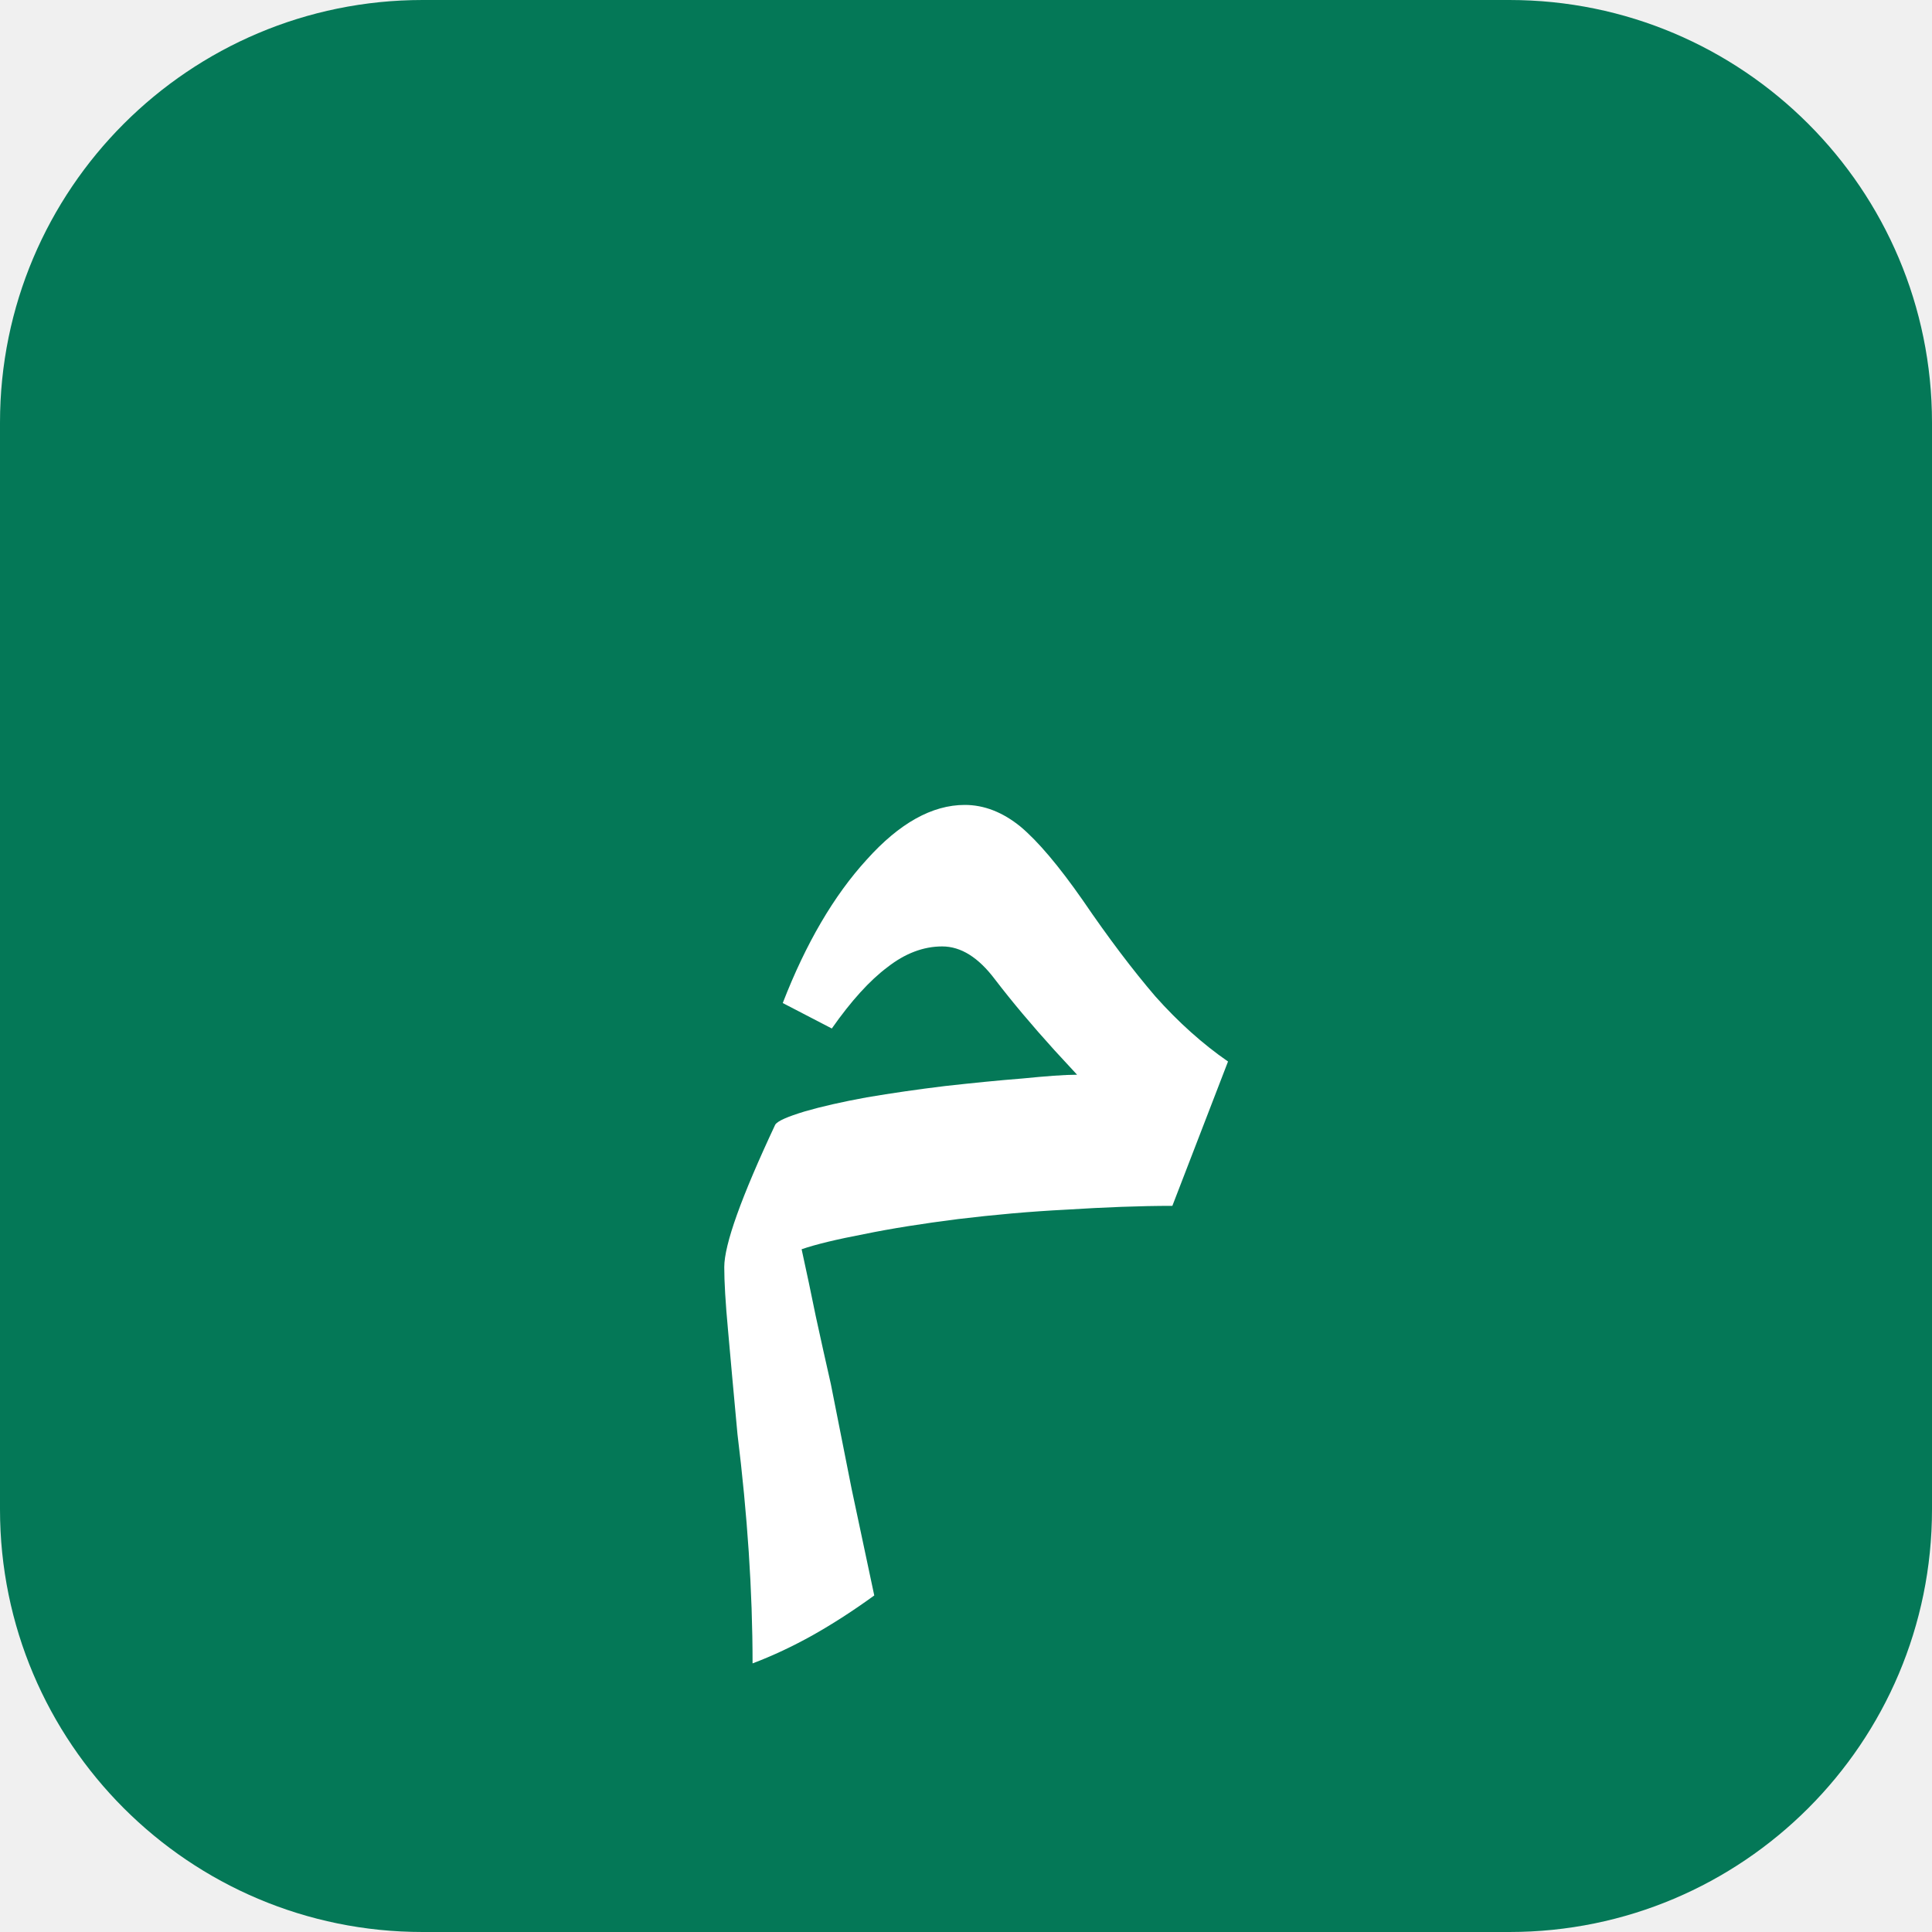
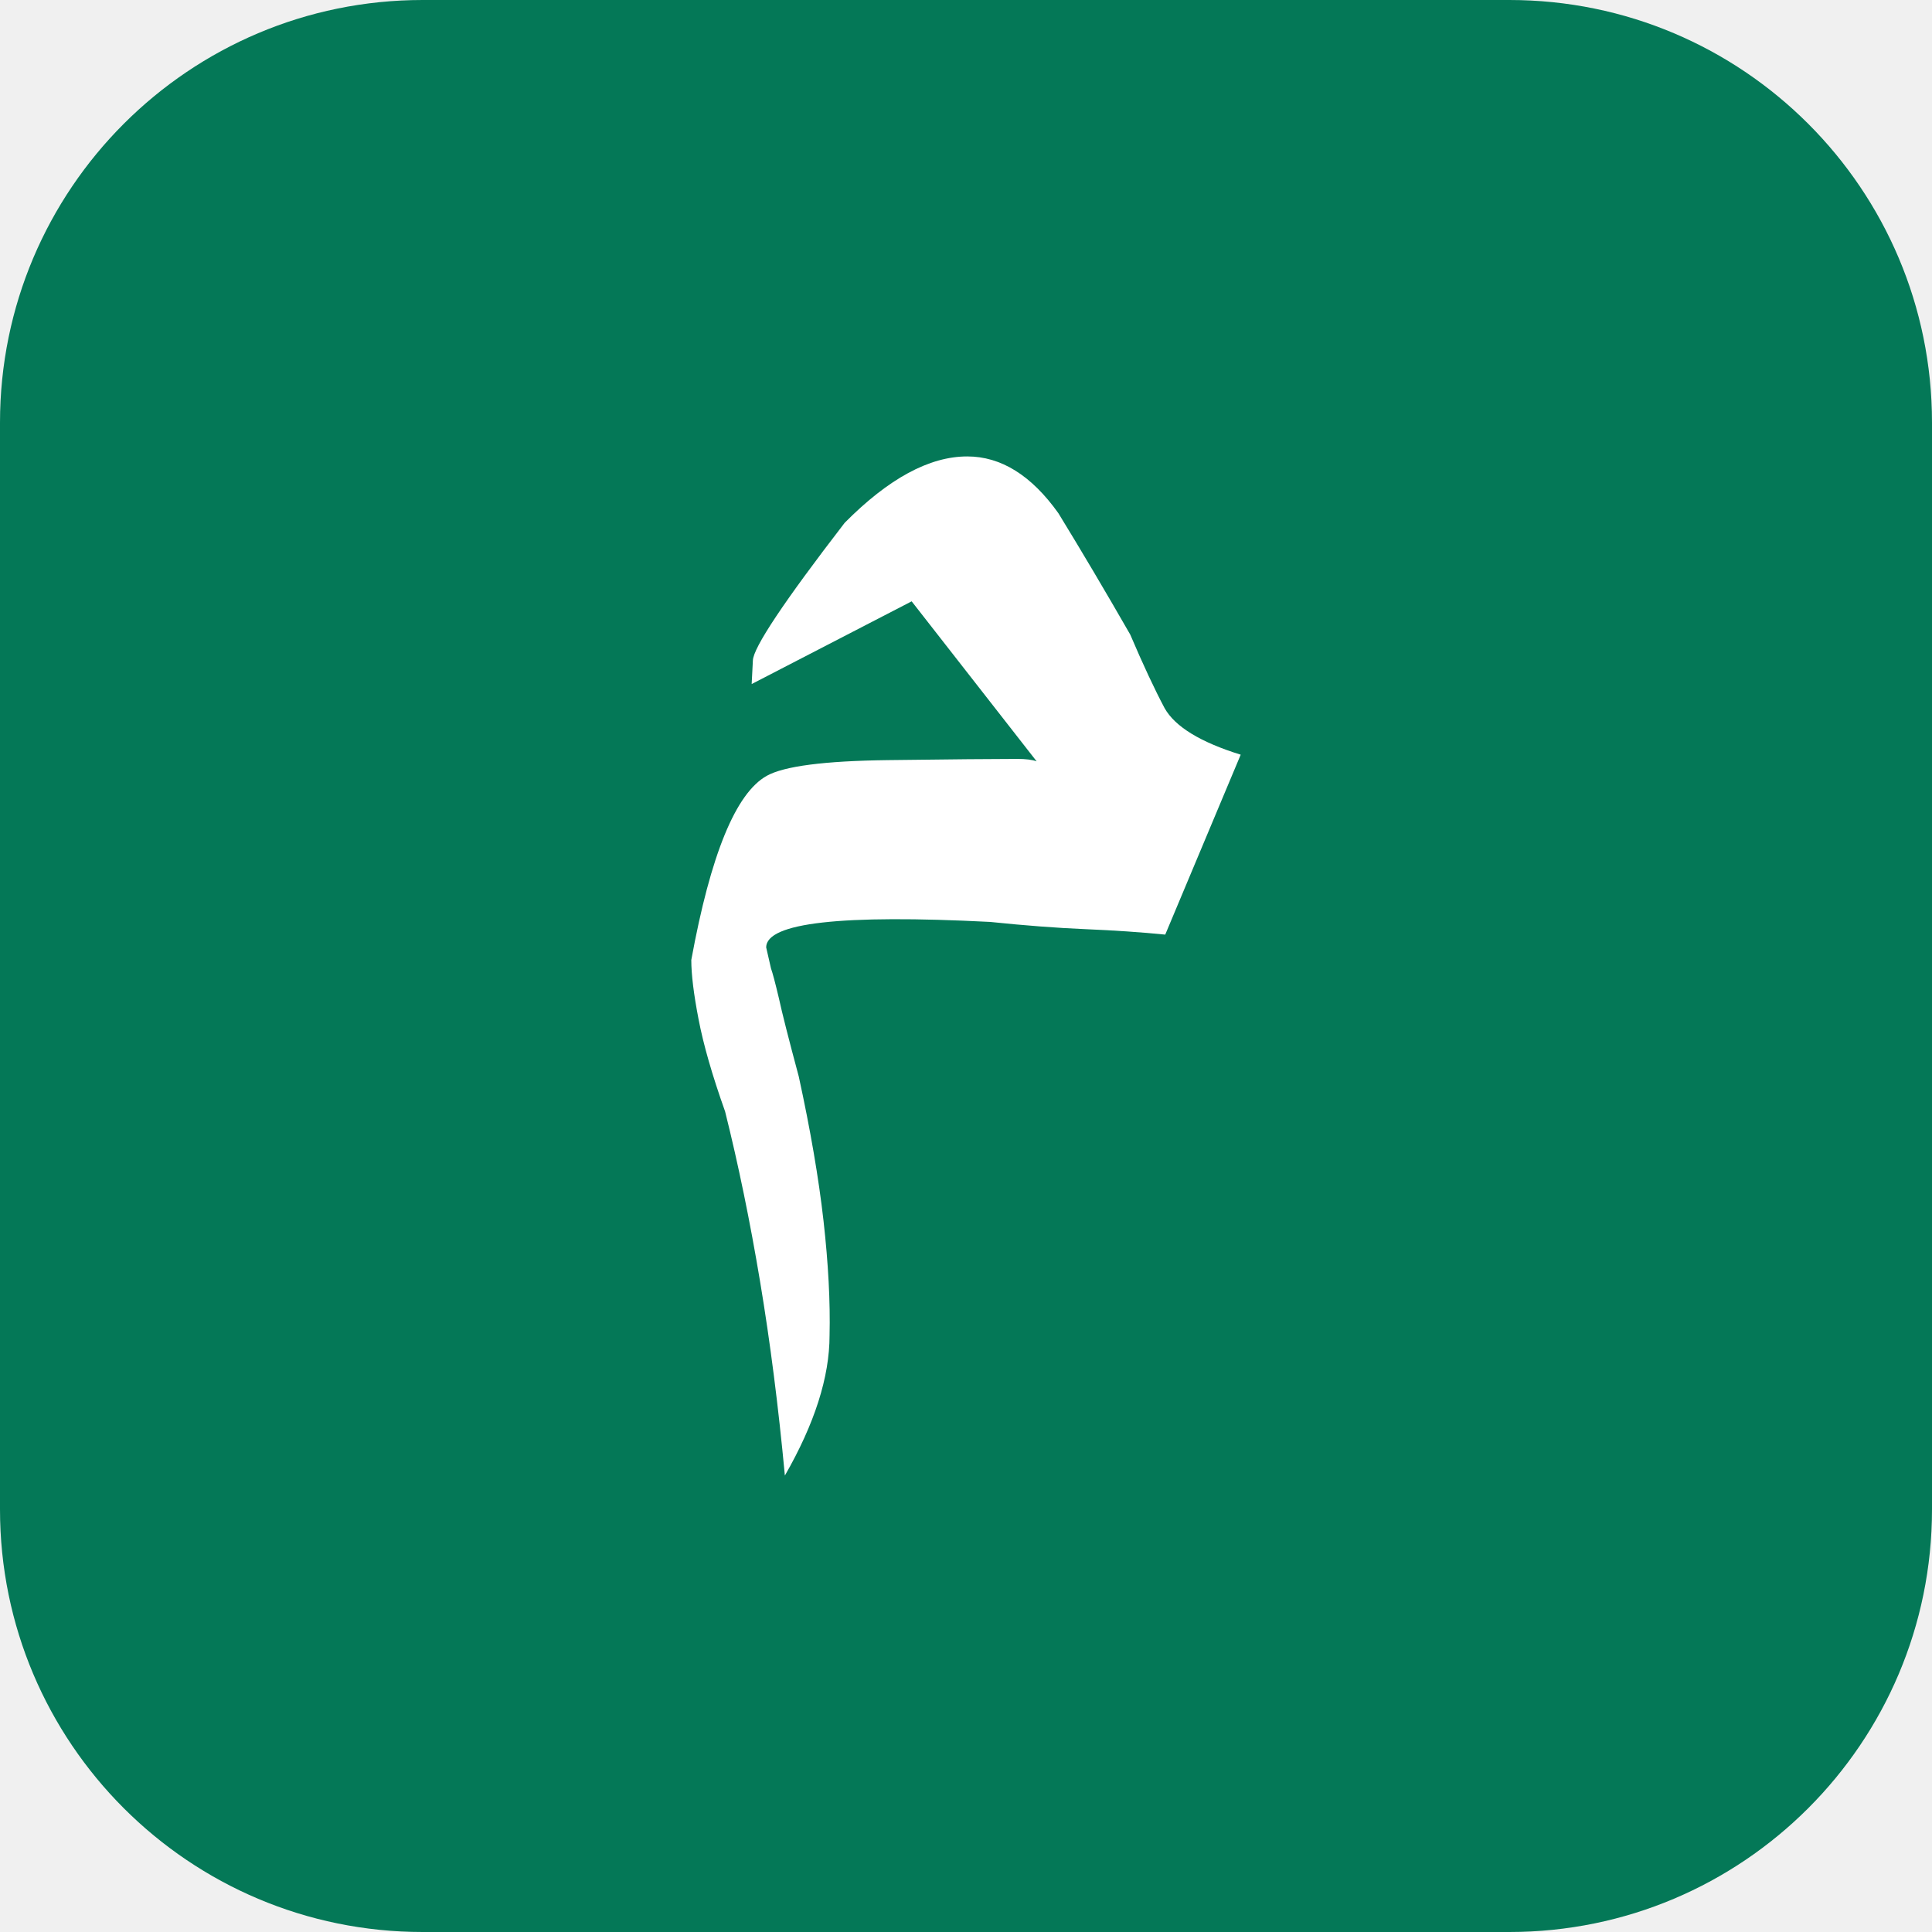
<svg xmlns="http://www.w3.org/2000/svg" viewBox="0 0 32 32" width="32" height="32">
  <rect width="32" height="32" rx="7" fill="#047857" />
-   <text x="50%" y="52%" dominant-baseline="central" text-anchor="middle" font-family="'Noto Naskh Arabic', 'IBM Plex Sans Arabic', -apple-system, BlinkMacSystemFont, 'Segoe UI', system-ui, sans-serif" font-size="20" font-weight="700" fill="#ffffff">م</text>
+   <path fill="#ffffff" d="M 20.55 12.5 L 19.3 15.48 Q 18.7 15.42 17.98 15.39 Q 17.27 15.36 16.4 15.27 Q 12.7 15.08 12.69 15.69 L 12.77 16.04 Q 12.81 16.15 12.9 16.53 Q 12.98 16.9 13.23 17.83 Q 13.52 19.16 13.64 20.22 Q 13.76 21.29 13.74 22.12 Q 13.74 23.15 13.0 24.44 Q 12.84 22.73 12.59 21.23 Q 12.34 19.73 12.01 18.41 Q 11.69 17.51 11.57 16.88 Q 11.45 16.26 11.45 15.9 Q 11.93 13.28 12.7 12.85 Q 13.13 12.61 14.7 12.59 Q 16.28 12.57 16.85 12.57 Q 17.06 12.57 17.17 12.61 L 15.1 9.96 L 12.45 11.33 L 12.47 10.94 Q 12.48 10.62 13.99 8.66 Q 15.08 7.56 16.02 7.56 Q 16.86 7.56 17.53 8.5 Q 18.1 9.43 18.72 10.51 Q 19.04 11.26 19.29 11.73 Q 19.55 12.19 20.55 12.5 Z" />
</svg>
